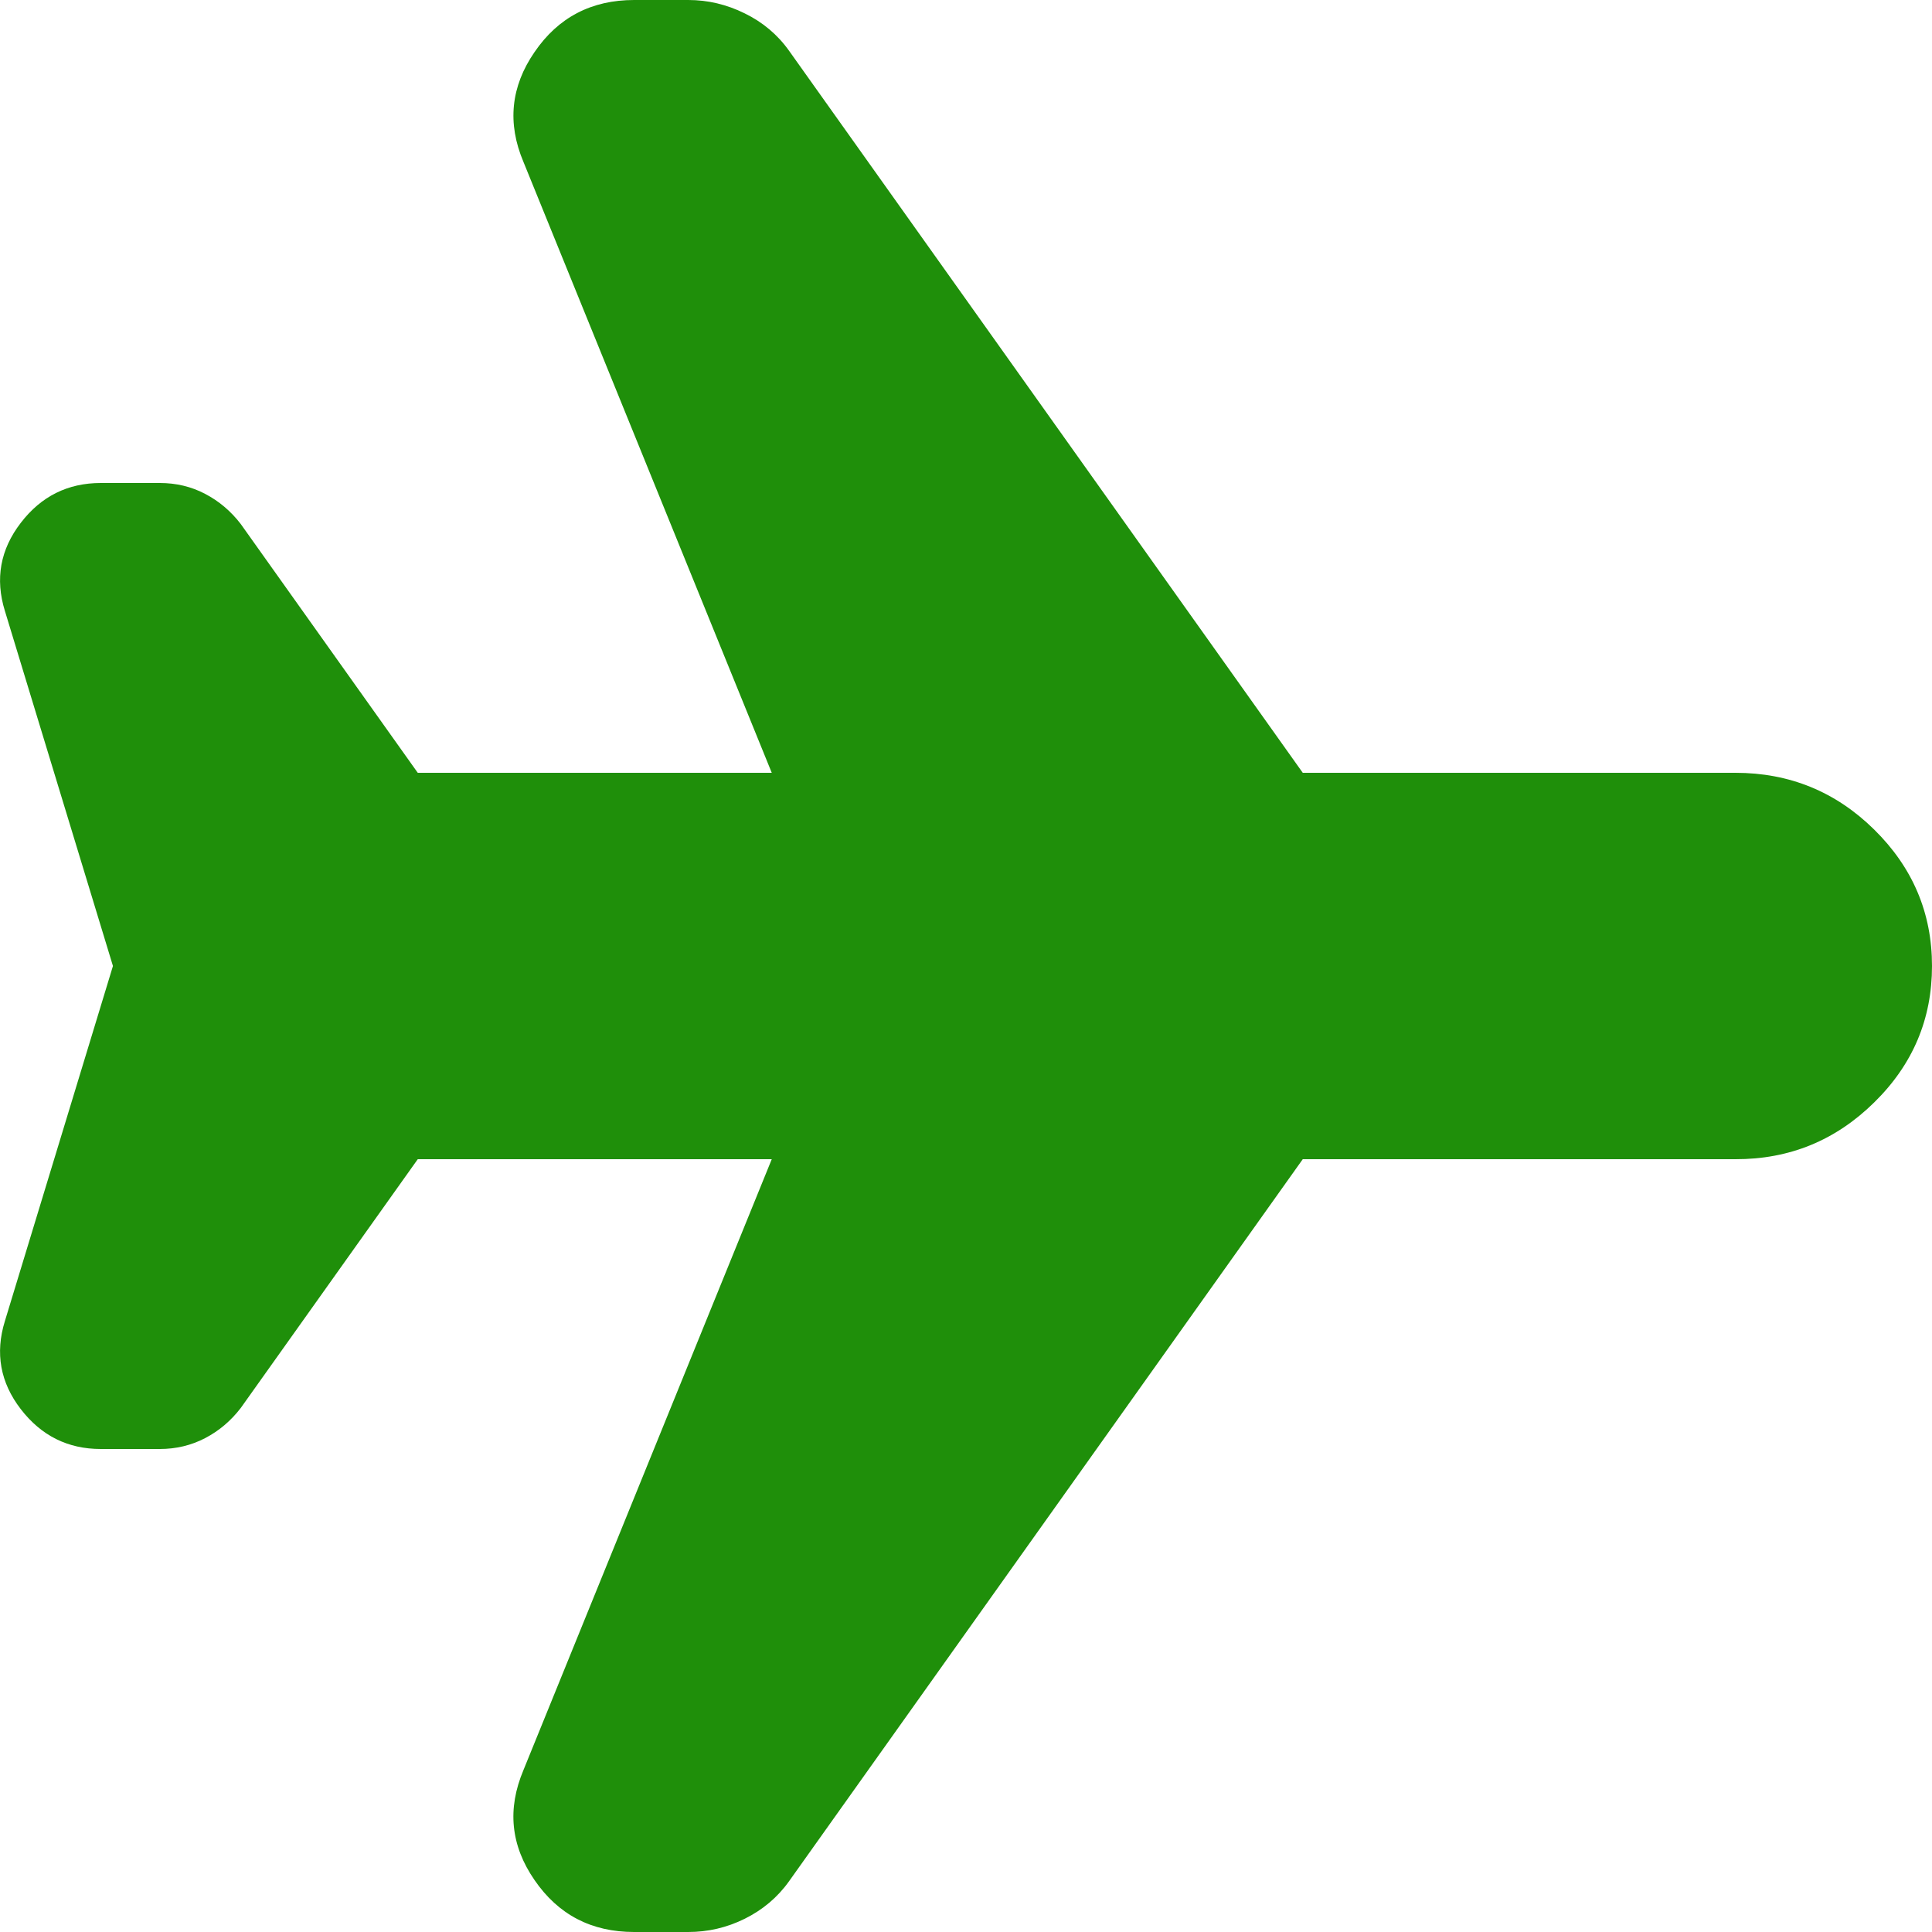
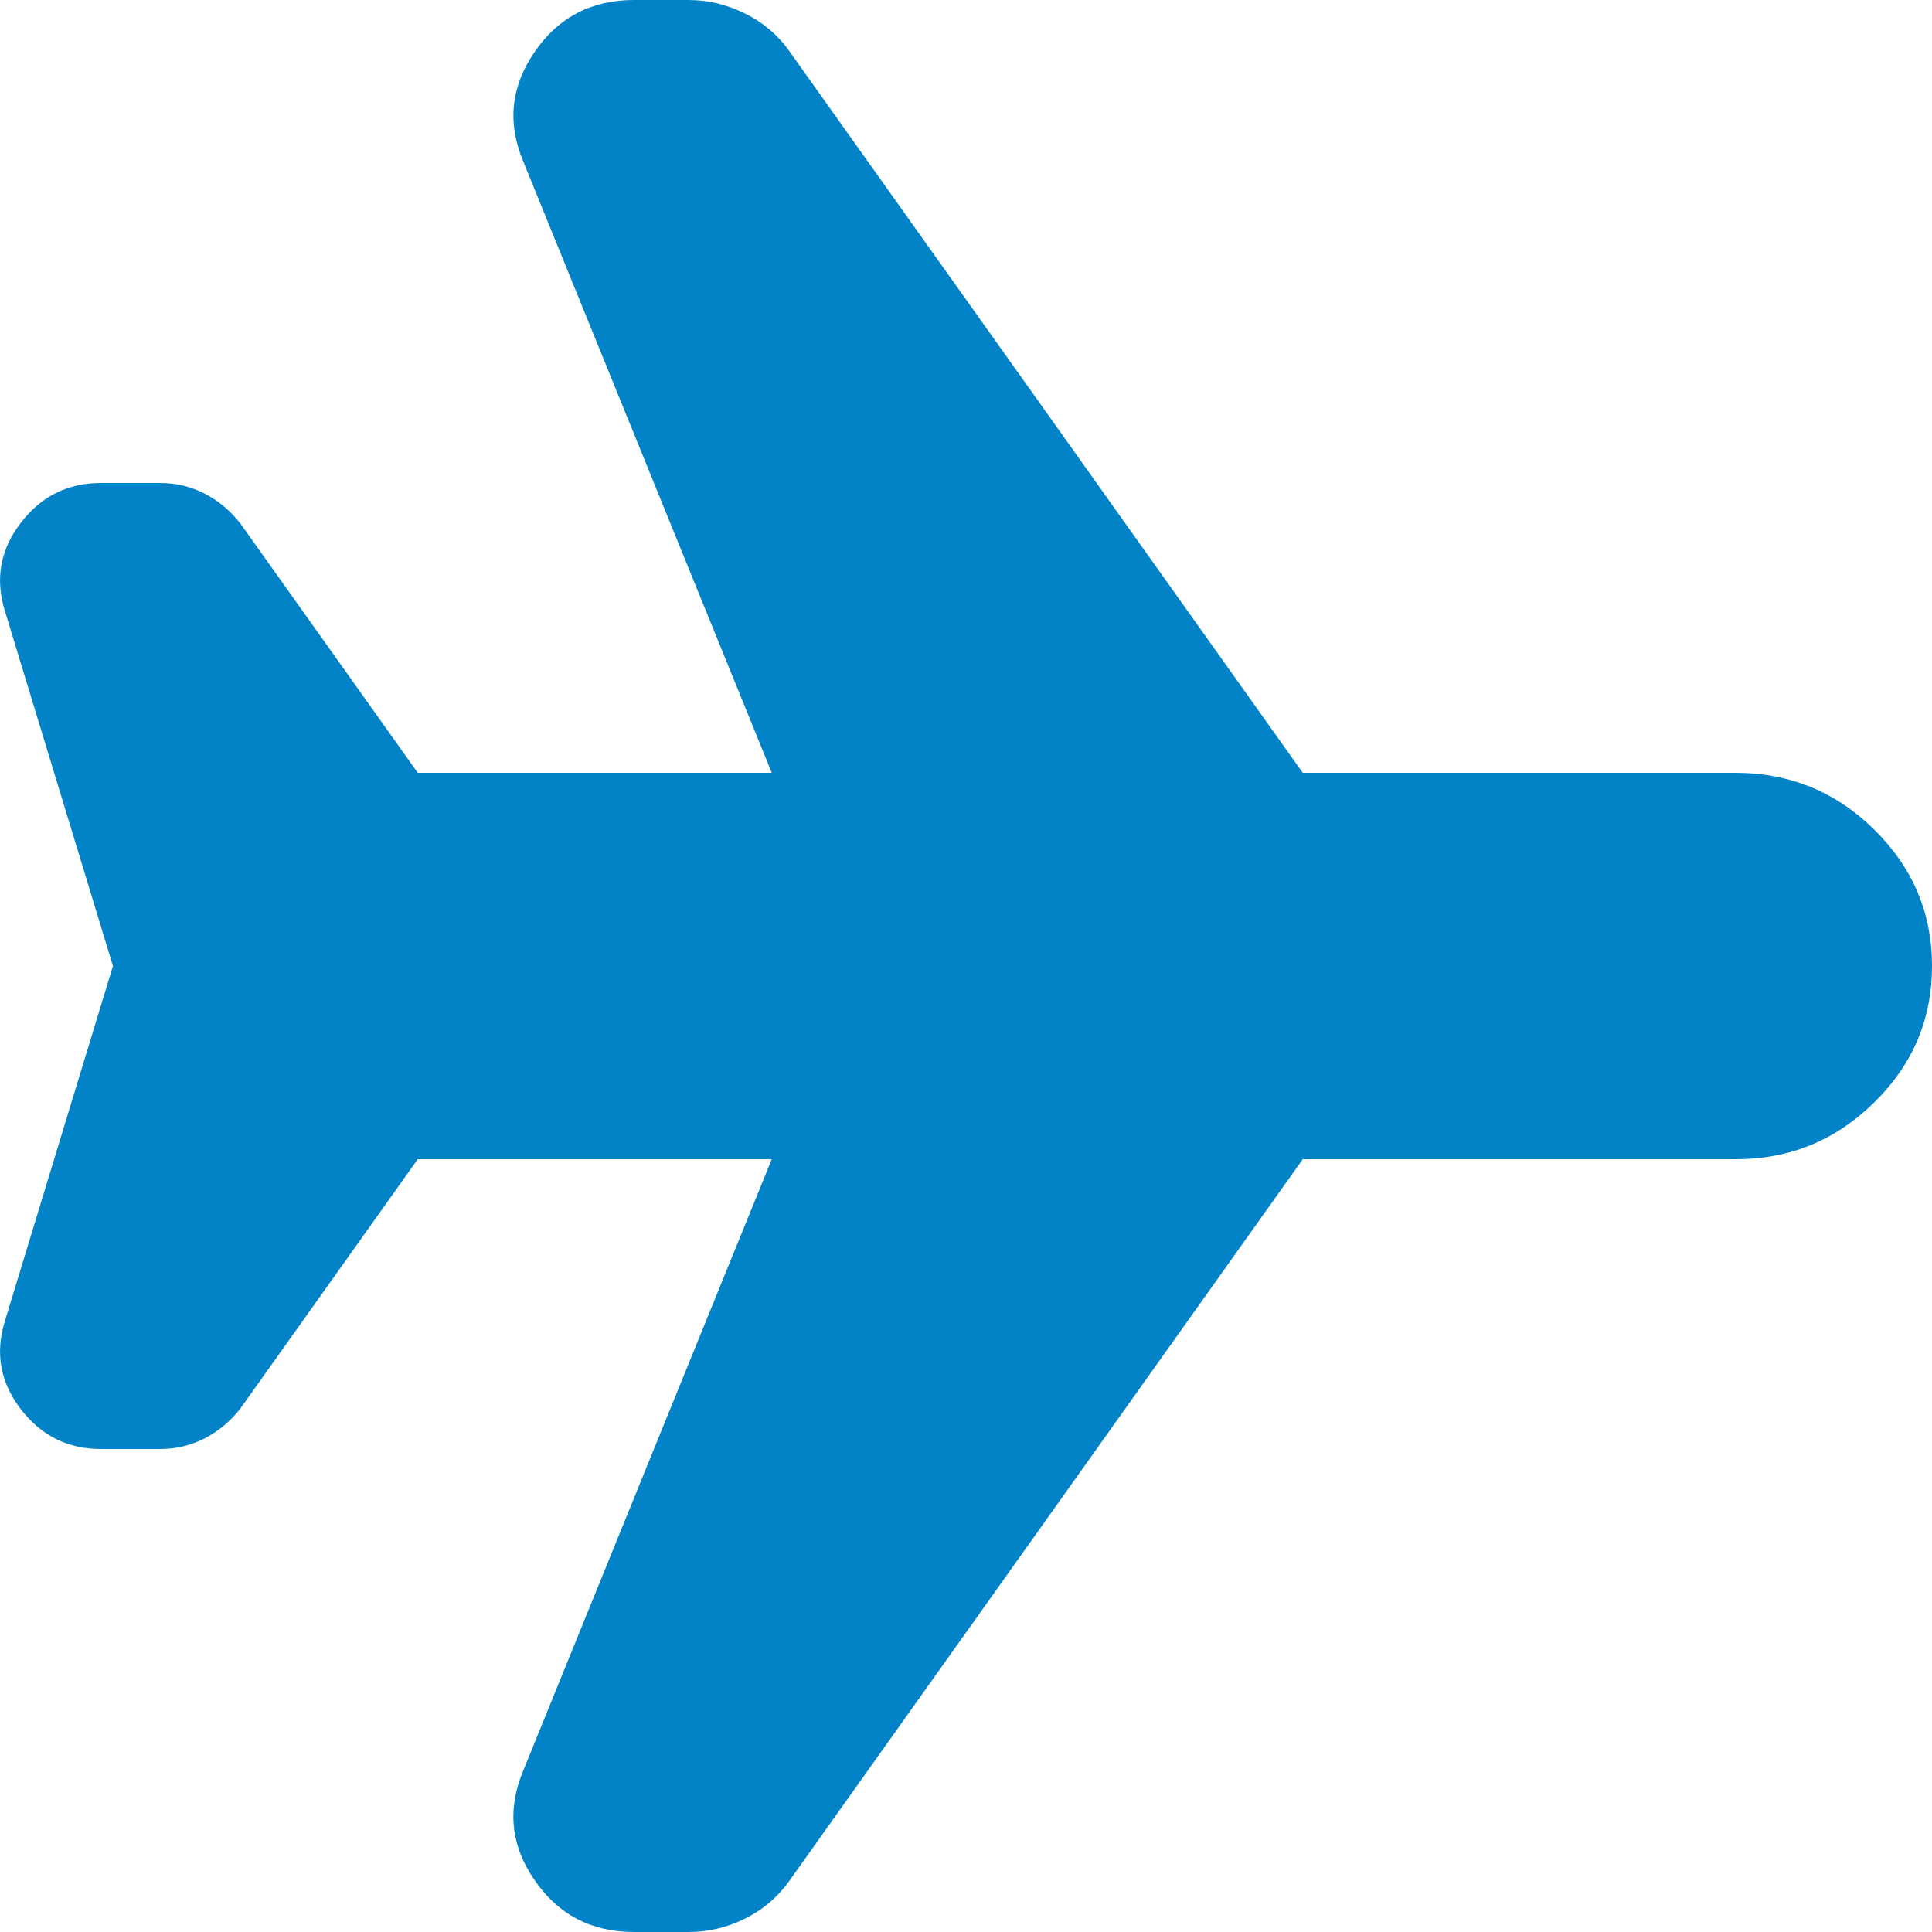
<svg xmlns="http://www.w3.org/2000/svg" width="13" height="13" viewBox="0 0 13 13" fill="none">
-   <path d="M5.193 5.2L3.522 1.089C3.412 0.829 3.437 0.582 3.597 0.35C3.756 0.117 3.98 0 4.267 0H4.631C4.763 0 4.89 0.03 5.011 0.09C5.132 0.149 5.232 0.233 5.309 0.341L8.766 5.2H11.677C12.041 5.2 12.352 5.327 12.611 5.582C12.87 5.837 13 6.143 13 6.5C13 6.857 12.871 7.163 12.611 7.418C12.351 7.674 12.04 7.801 11.677 7.8H8.766L5.309 12.659C5.232 12.767 5.132 12.851 5.011 12.911C4.89 12.971 4.763 13 4.631 13H4.267C3.98 13 3.757 12.884 3.597 12.651C3.436 12.418 3.412 12.172 3.522 11.911L5.193 7.8H2.811L1.62 9.474C1.554 9.56 1.474 9.628 1.38 9.677C1.286 9.726 1.184 9.75 1.075 9.75H0.678C0.457 9.75 0.278 9.661 0.14 9.482C0.002 9.303 -0.034 9.105 0.033 8.889L0.76 6.5L0.033 4.111C-0.034 3.895 0.002 3.697 0.14 3.518C0.277 3.339 0.457 3.25 0.678 3.25H1.075C1.185 3.25 1.287 3.274 1.38 3.323C1.474 3.372 1.554 3.44 1.62 3.526L2.811 5.2H5.193Z" fill="#1F8F0A" />
+   <path d="M5.193 5.2L3.522 1.089C3.412 0.829 3.437 0.582 3.597 0.35C3.756 0.117 3.98 0 4.267 0H4.631C4.763 0 4.89 0.03 5.011 0.09C5.132 0.149 5.232 0.233 5.309 0.341L8.766 5.2H11.677C12.041 5.2 12.352 5.327 12.611 5.582C12.87 5.837 13 6.143 13 6.5C13 6.857 12.871 7.163 12.611 7.418C12.351 7.674 12.04 7.801 11.677 7.8H8.766L5.309 12.659C5.232 12.767 5.132 12.851 5.011 12.911C4.89 12.971 4.763 13 4.631 13H4.267C3.98 13 3.757 12.884 3.597 12.651C3.436 12.418 3.412 12.172 3.522 11.911L5.193 7.8H2.811L1.62 9.474C1.554 9.56 1.474 9.628 1.38 9.677C1.286 9.726 1.184 9.75 1.075 9.75H0.678C0.457 9.75 0.278 9.661 0.14 9.482C0.002 9.303 -0.034 9.105 0.033 8.889L0.76 6.5L0.033 4.111C-0.034 3.895 0.002 3.697 0.14 3.518C0.277 3.339 0.457 3.25 0.678 3.25H1.075C1.185 3.25 1.287 3.274 1.38 3.323C1.474 3.372 1.554 3.44 1.62 3.526L2.811 5.2H5.193Z" fill="#0283c8" />
</svg>
